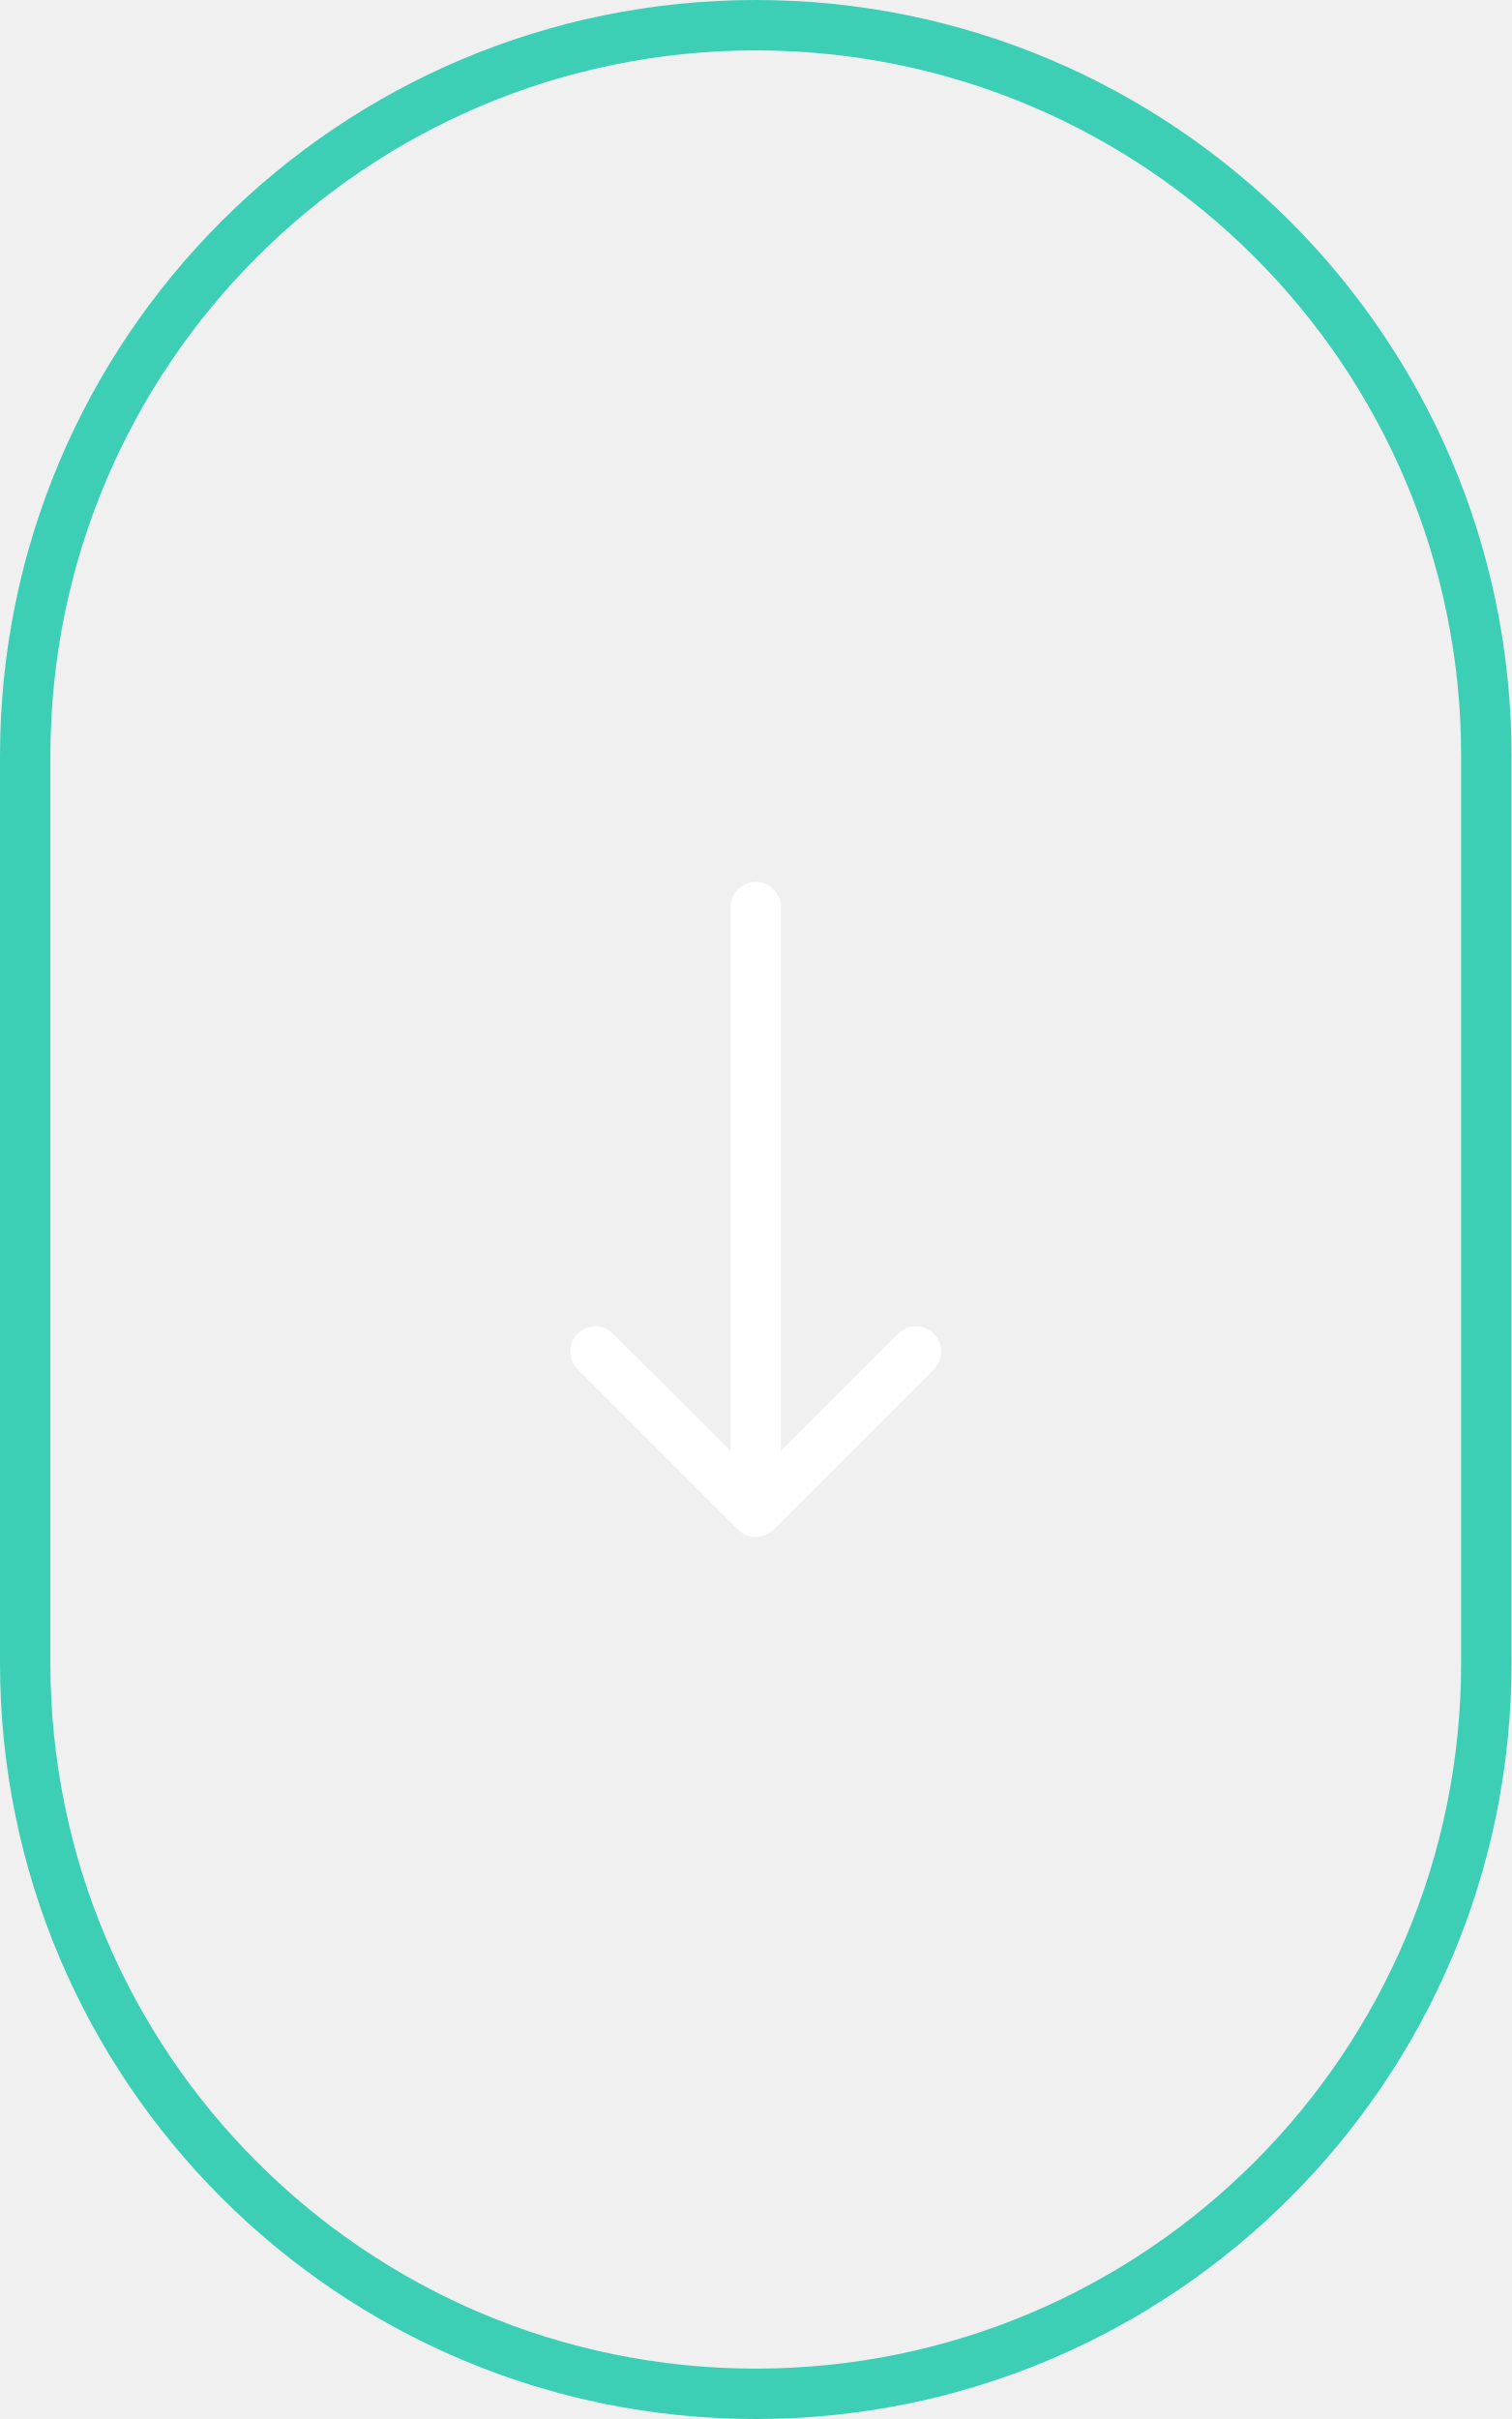
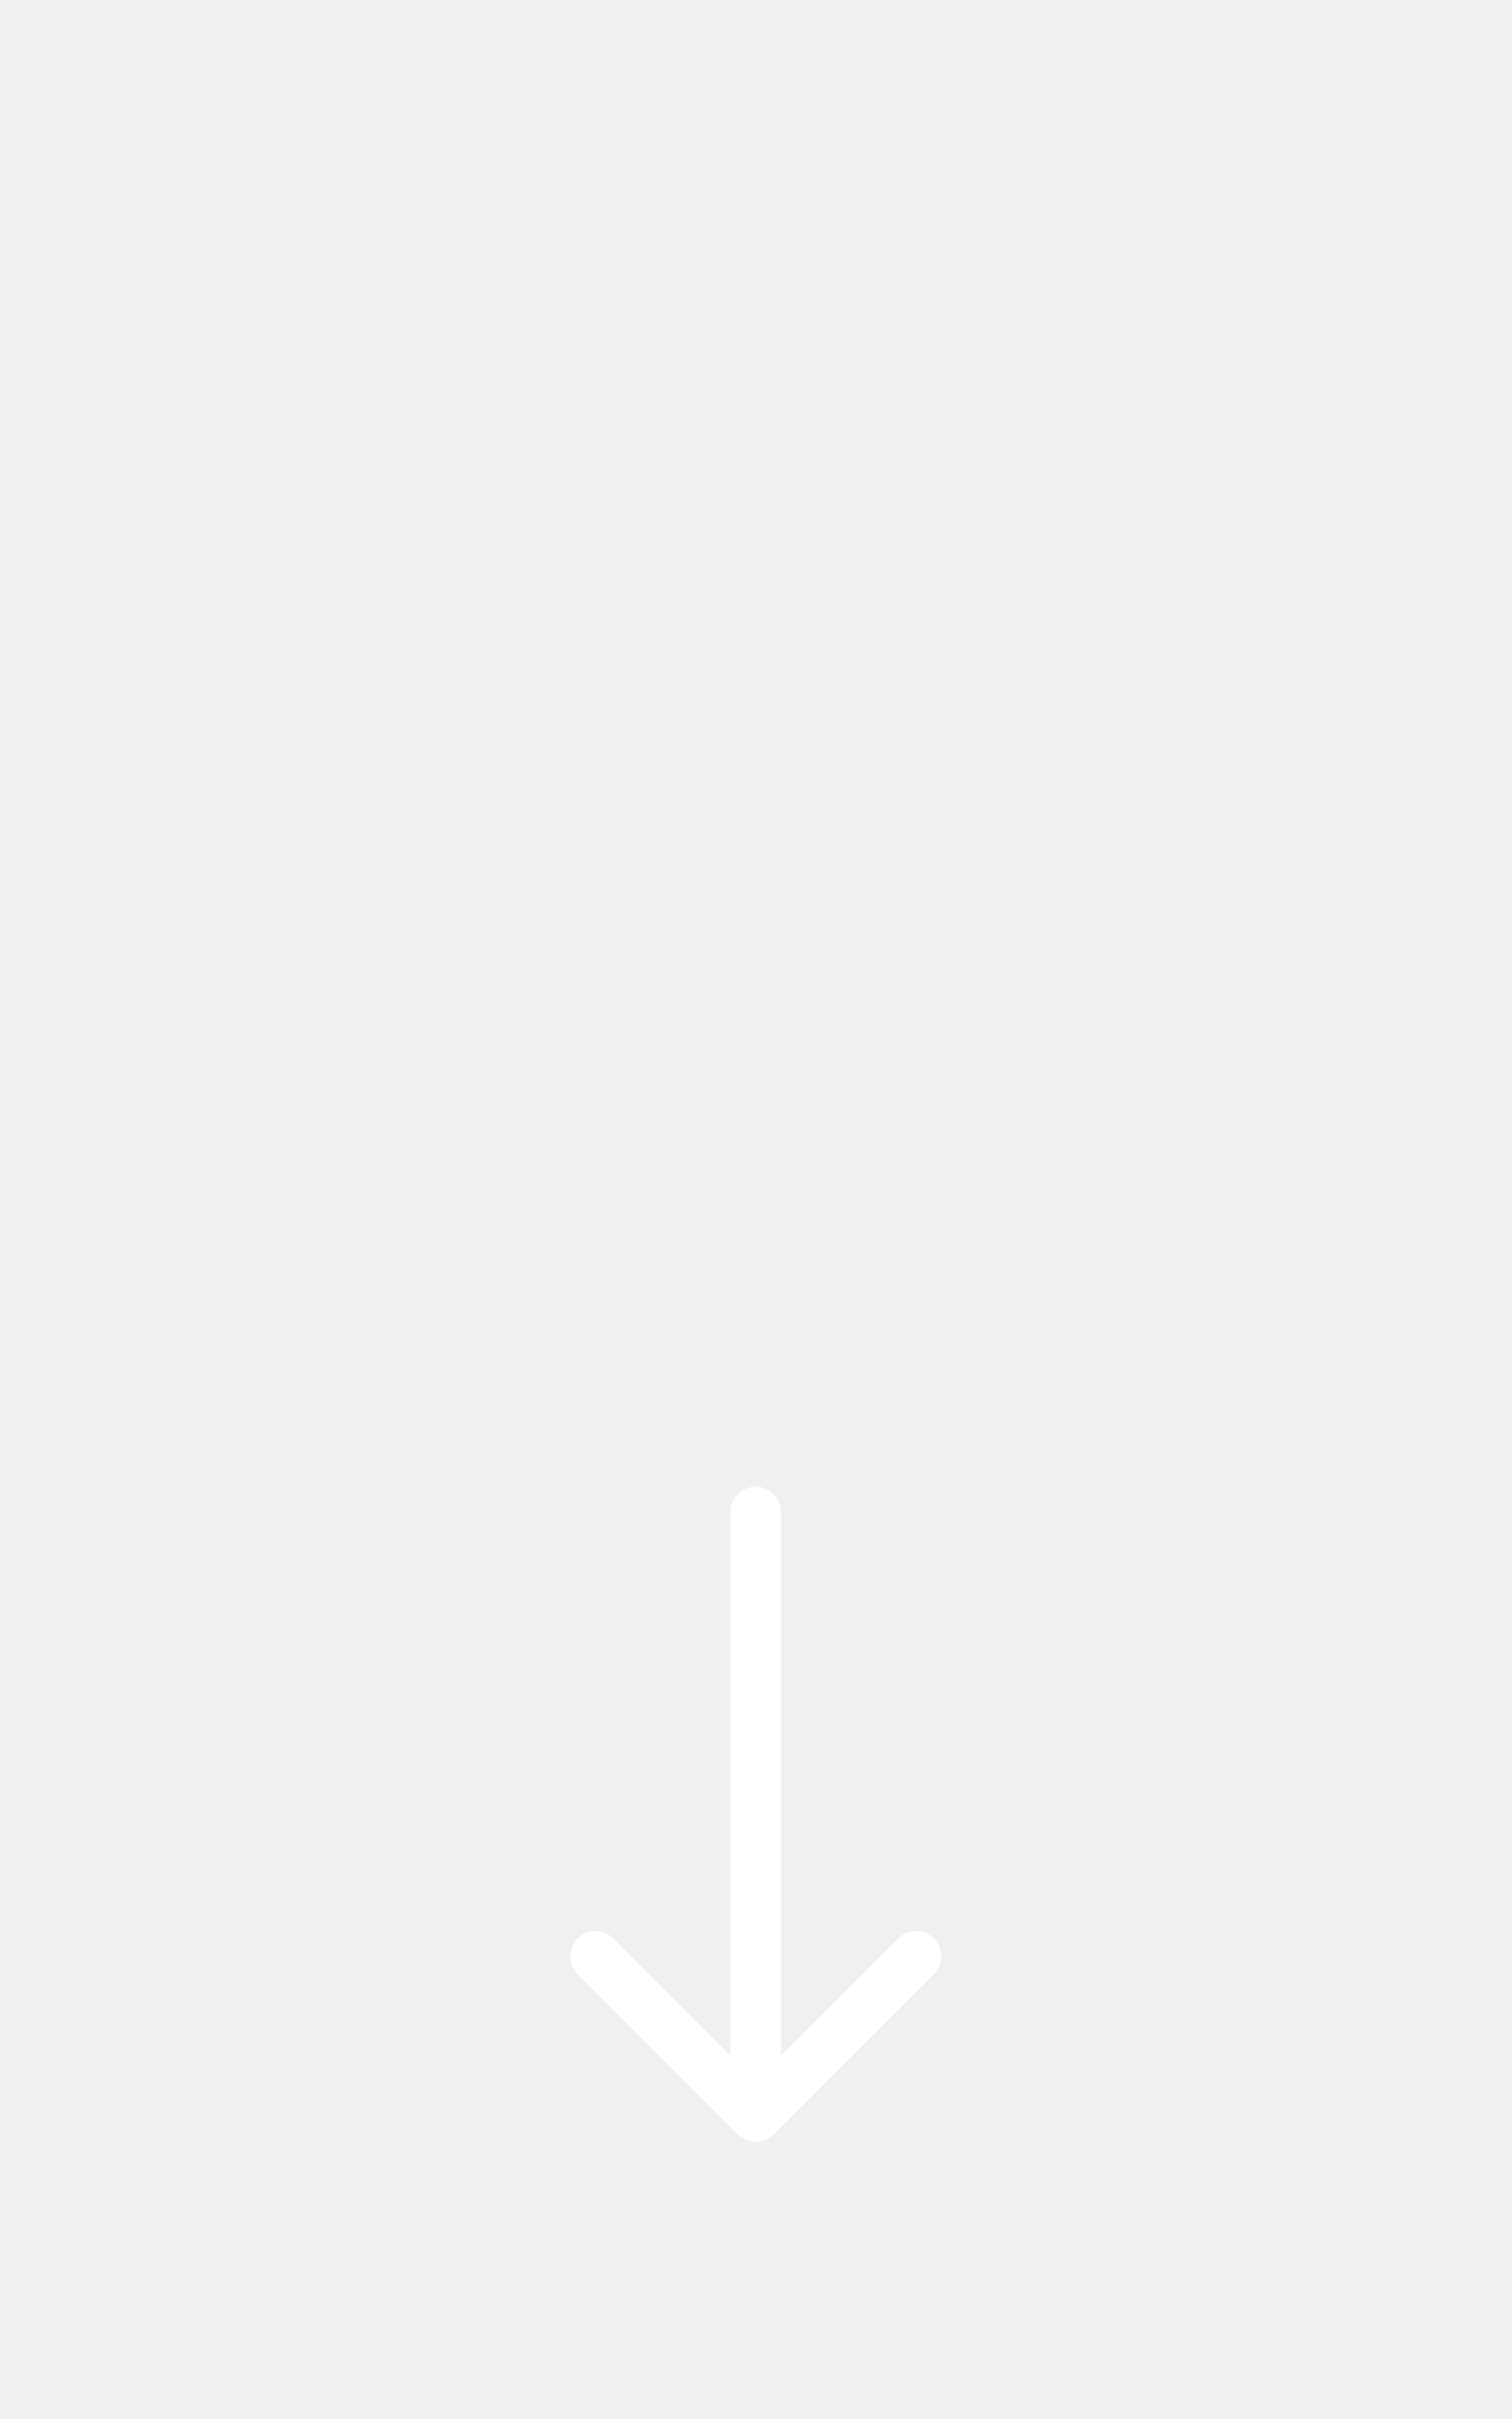
- <svg xmlns="http://www.w3.org/2000/svg" width="30" height="48" viewBox="0 0 30 48" fill="none">
+ <svg xmlns="http://www.w3.org/2000/svg" width="30" height="48" viewBox="0 0 30 24" fill="none">
  <g clip-path="url(#clip0_3296_4091)">
-     <rect x="0.5" y="0.5" width="29" height="47" rx="14.5" stroke="#3DCFB6" />
    <path d="M15.5 18C15.5 17.724 15.276 17.5 15 17.5C14.724 17.5 14.5 17.724 14.5 18H15.5ZM14.646 30.354C14.842 30.549 15.158 30.549 15.354 30.354L18.535 27.172C18.731 26.976 18.731 26.66 18.535 26.465C18.34 26.269 18.024 26.269 17.828 26.465L15 29.293L12.172 26.465C11.976 26.269 11.66 26.269 11.464 26.465C11.269 26.66 11.269 26.976 11.464 27.172L14.646 30.354ZM14.5 18V30H15.5V18H14.5Z" fill="white" />
  </g>
  <defs>
    <clipPath id="clip0_3296_4091">
      <rect width="30" height="48" fill="white" />
    </clipPath>
  </defs>
</svg>
